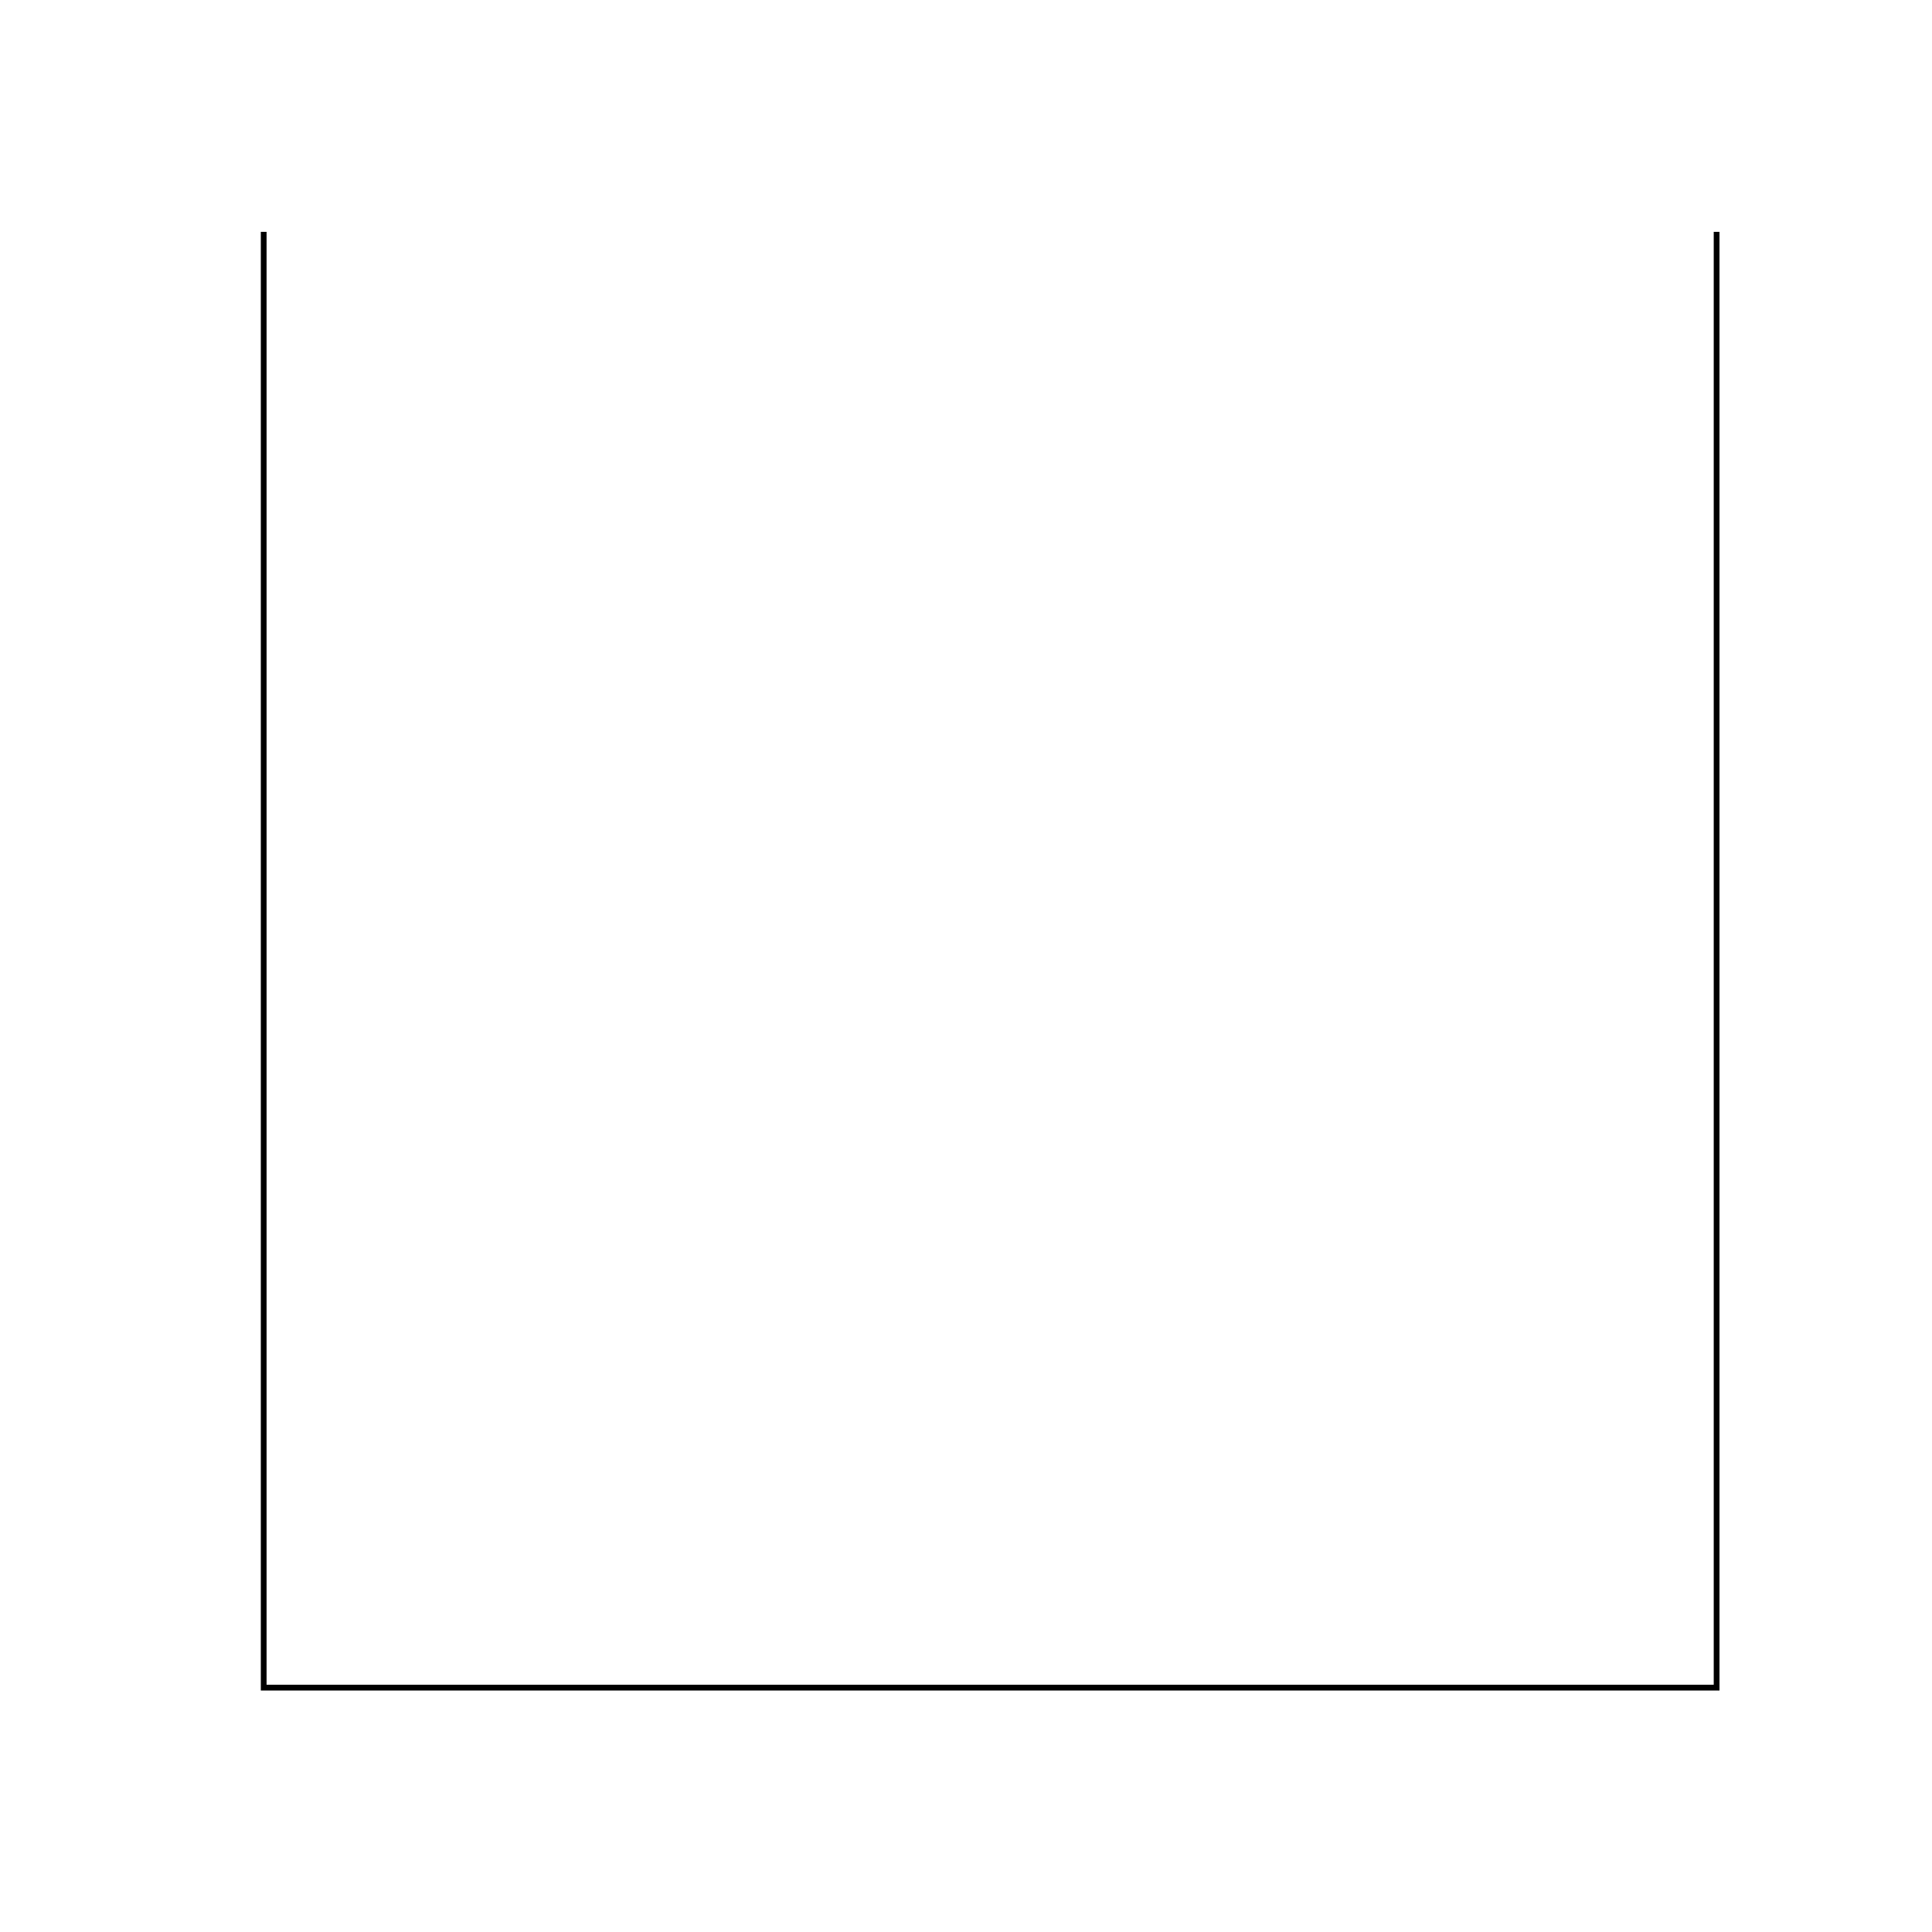
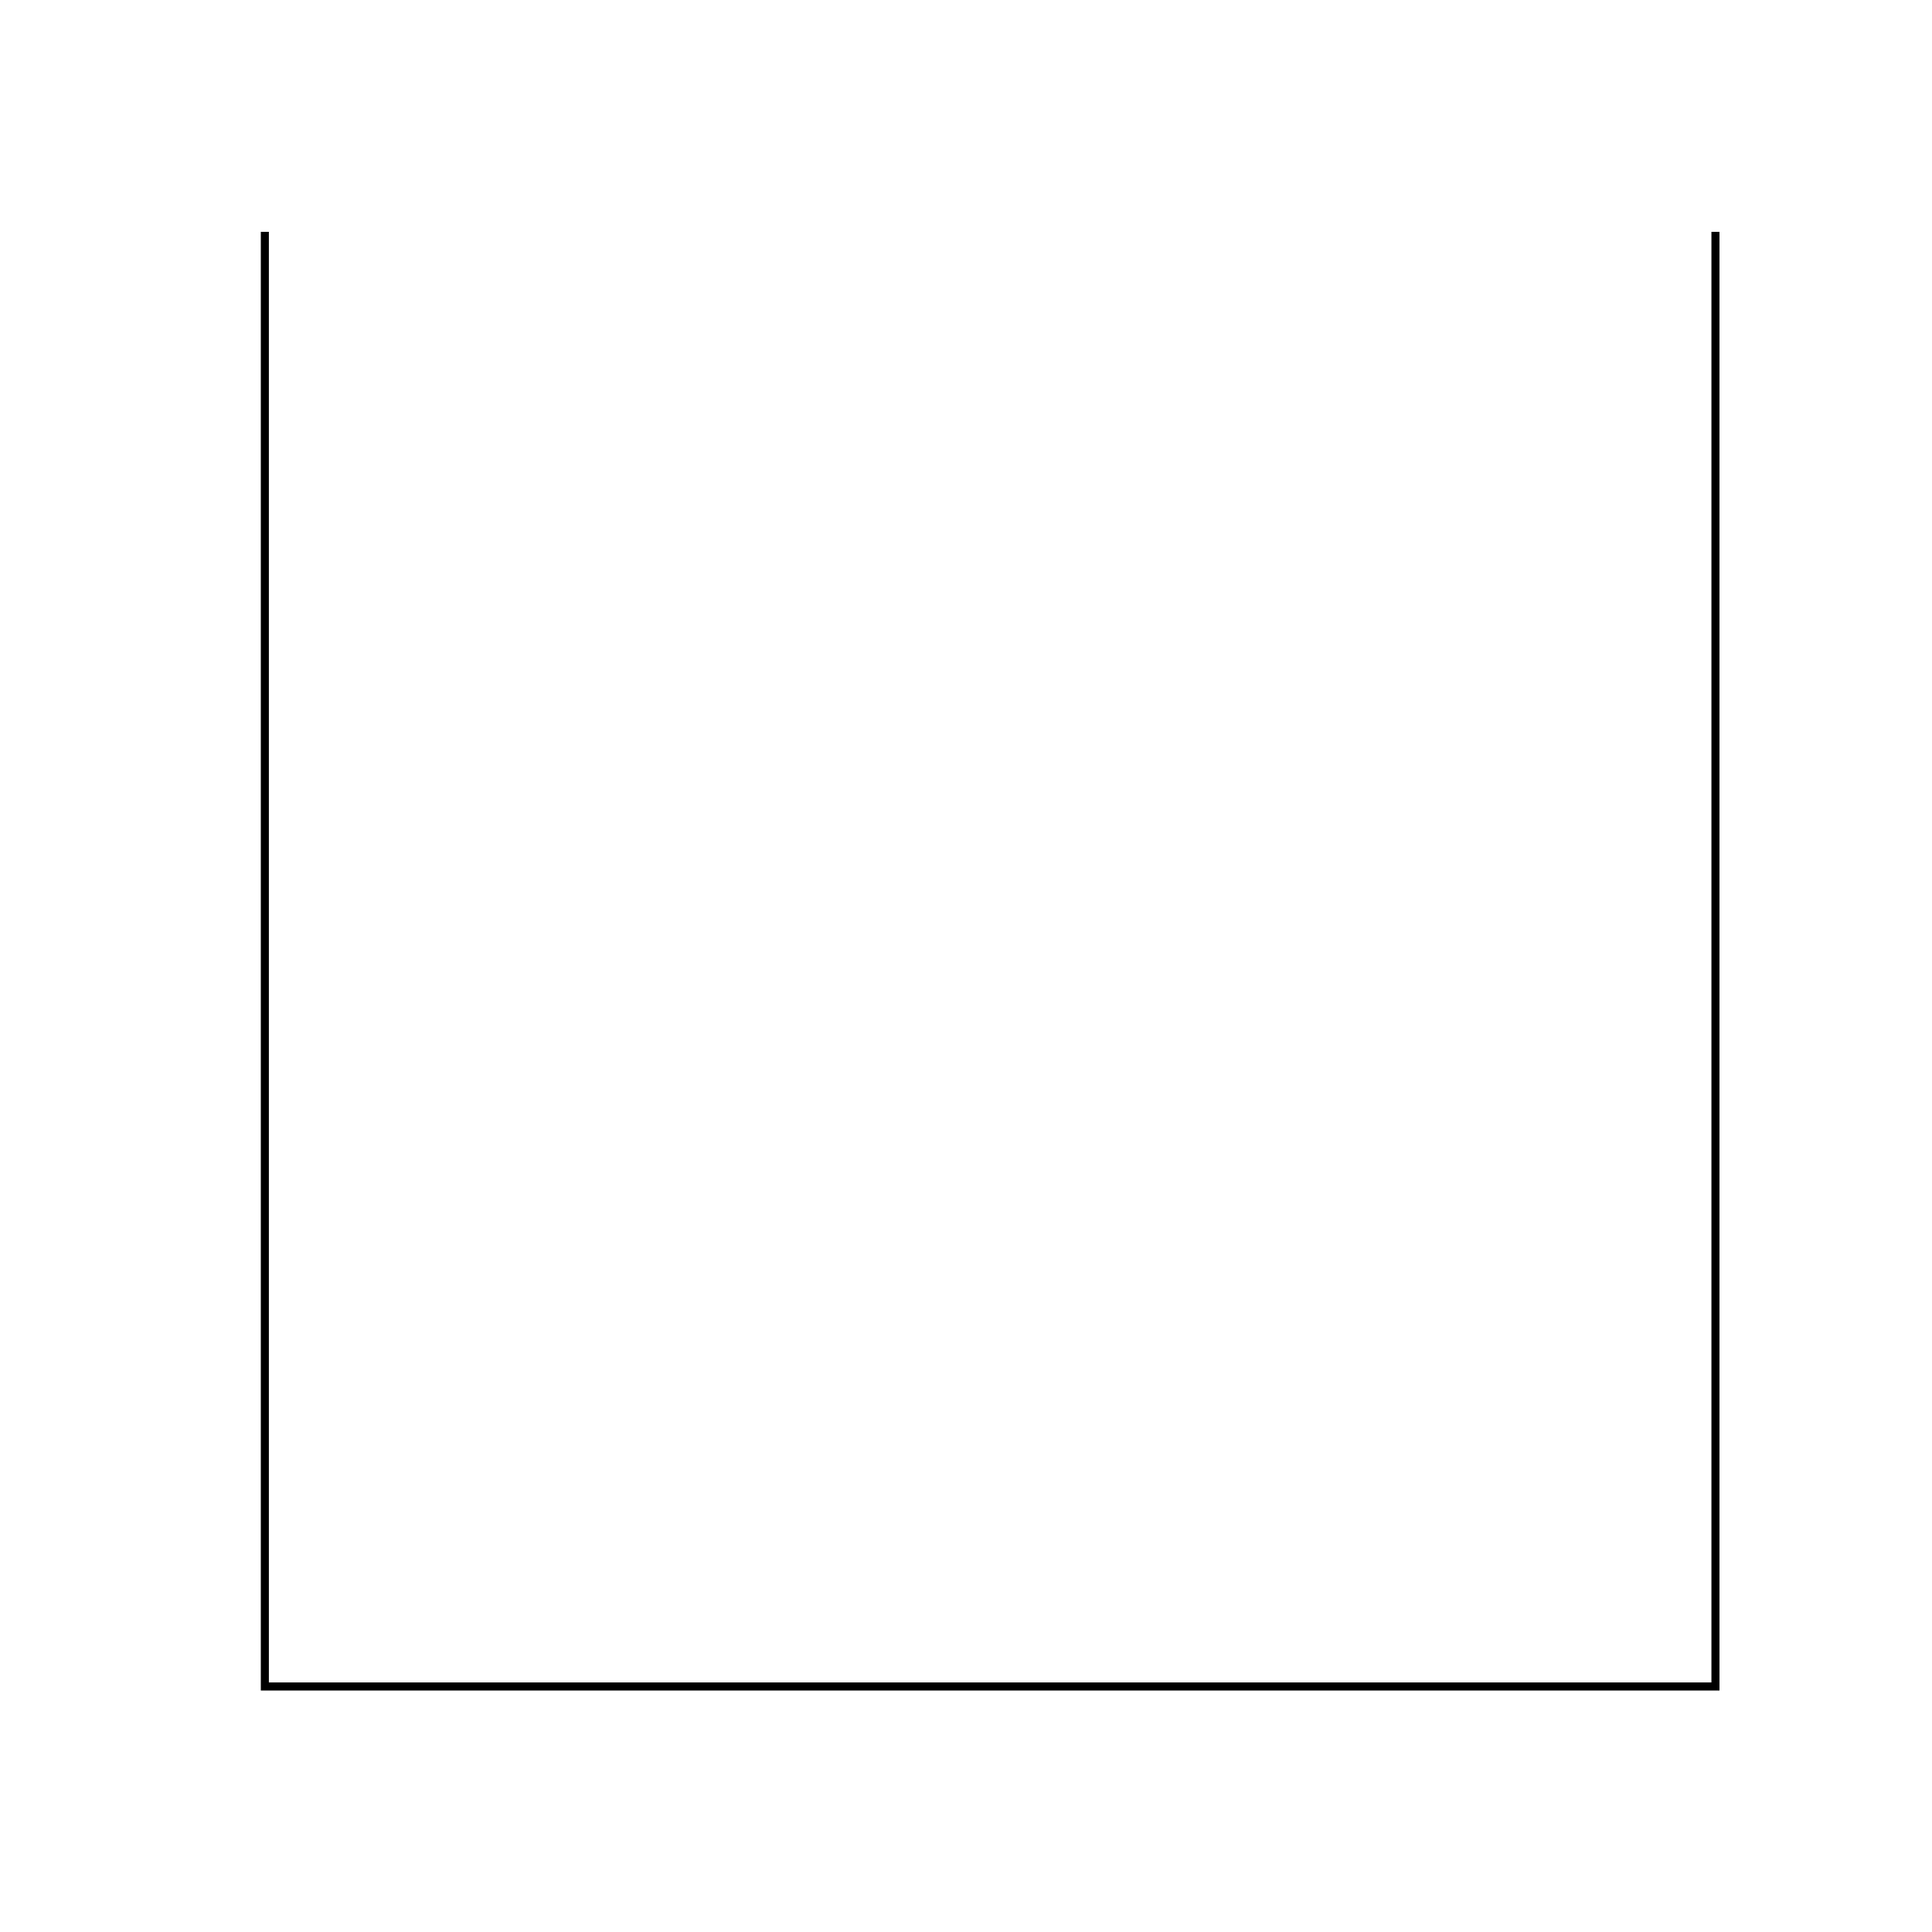
- <svg xmlns="http://www.w3.org/2000/svg" height="504pt" version="1.1" viewBox="0 0 504 504" width="504pt">
+ <svg xmlns="http://www.w3.org/2000/svg" height="360pt" version="1.1" viewBox="0 0 360 360" width="360pt">
  <defs>
    <style type="text/css">
*{stroke-linecap:butt;stroke-linejoin:round;}
  </style>
  </defs>
  <g id="figure_1">
    <g id="patch_1">
-       <path d="M 0 504  L 504 504  L 504 0  L 0 0  z " style="fill:none;" />
+       <path d="M 0 360  L 360 360  L 360 0  L 0 0  z " style="fill:none;" />
    </g>
    <g id="axes_1">
      <g id="line2d_1">
-         <path clip-path="url(#p740ac05c4f)" d="M 68.04 60.48  L 68.04 441  L 448.56 441  L 448.56 60.48  " style="fill:none;stroke:#000000;stroke-linecap:square;stroke-width:3;" />
+         <path clip-path="url(#p62ebc3b3db)" d="M 48.6 43.2  L 48.6 315  L 320.4 315  L 320.4 43.2  " style="fill:none;stroke:#000000;stroke-linecap:square;stroke-width:3;" />
      </g>
    </g>
  </g>
  <defs>
-     <clipPath id="p740ac05c4f">
-       <rect height="380.52" width="380.52" x="68.04" y="60.48" />
+     <clipPath id="p62ebc3b3db">
+       <rect height="271.8" width="271.8" x="48.6" y="43.2" />
    </clipPath>
  </defs>
</svg>
